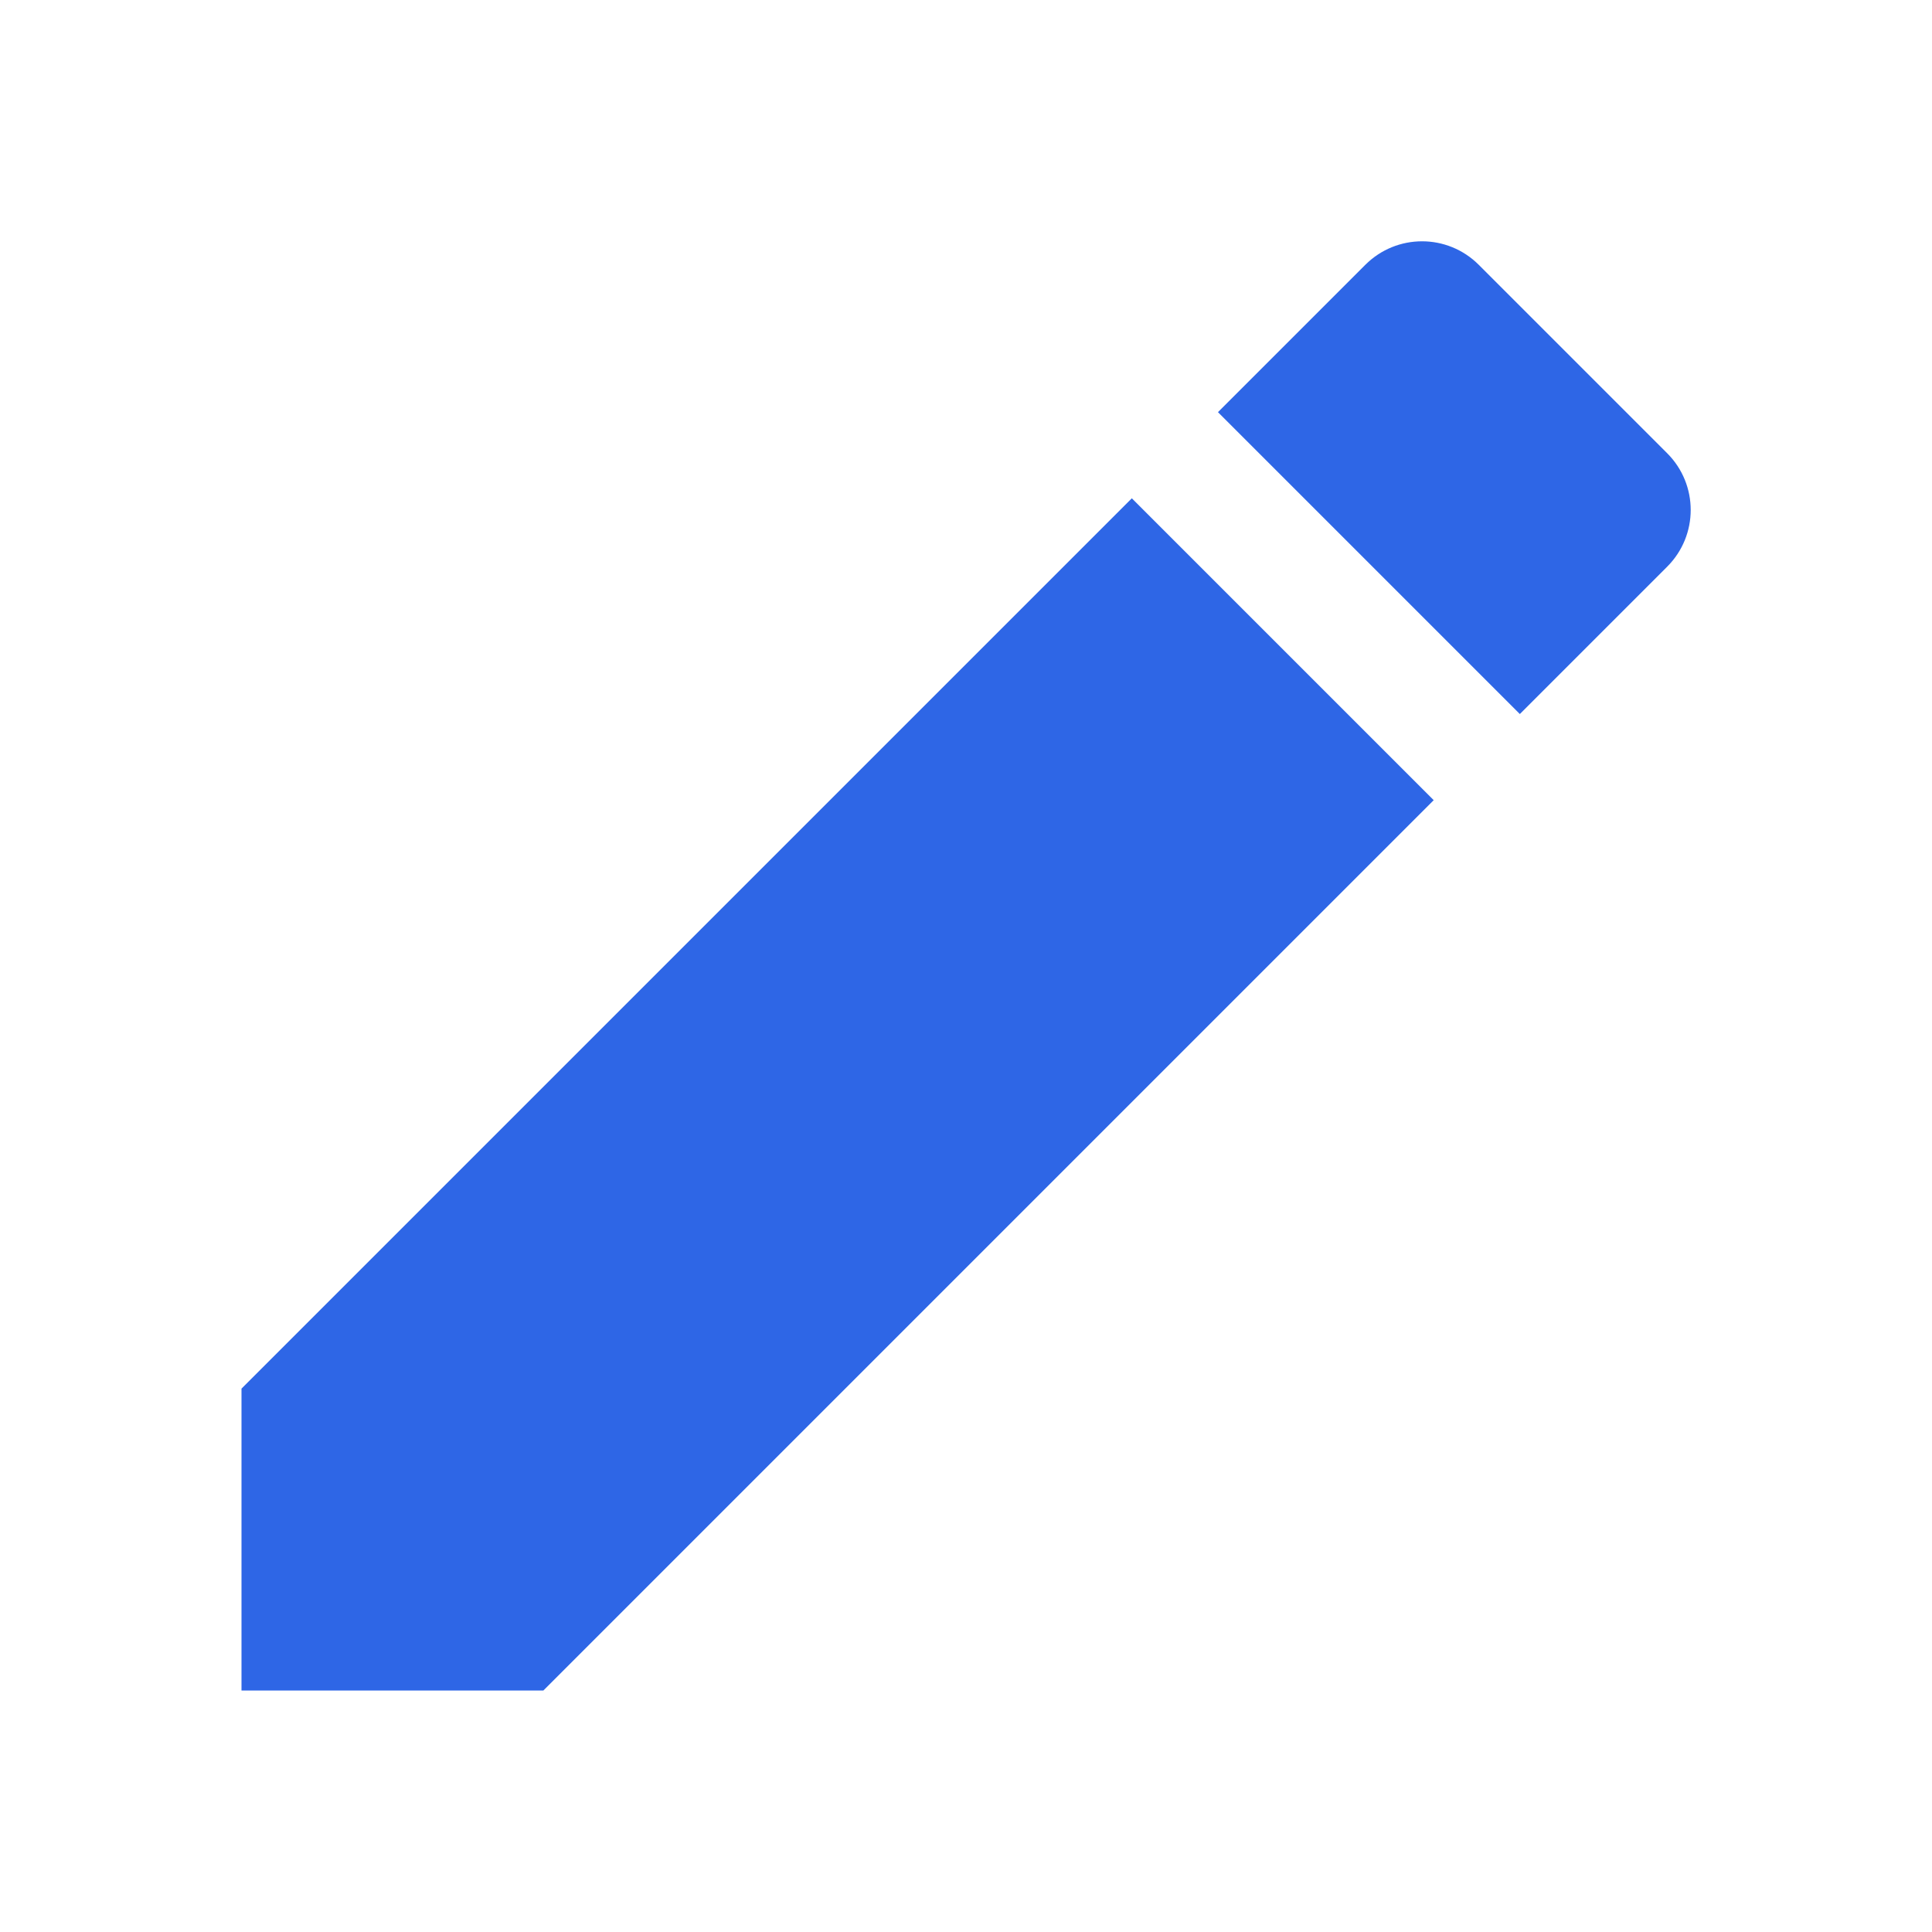
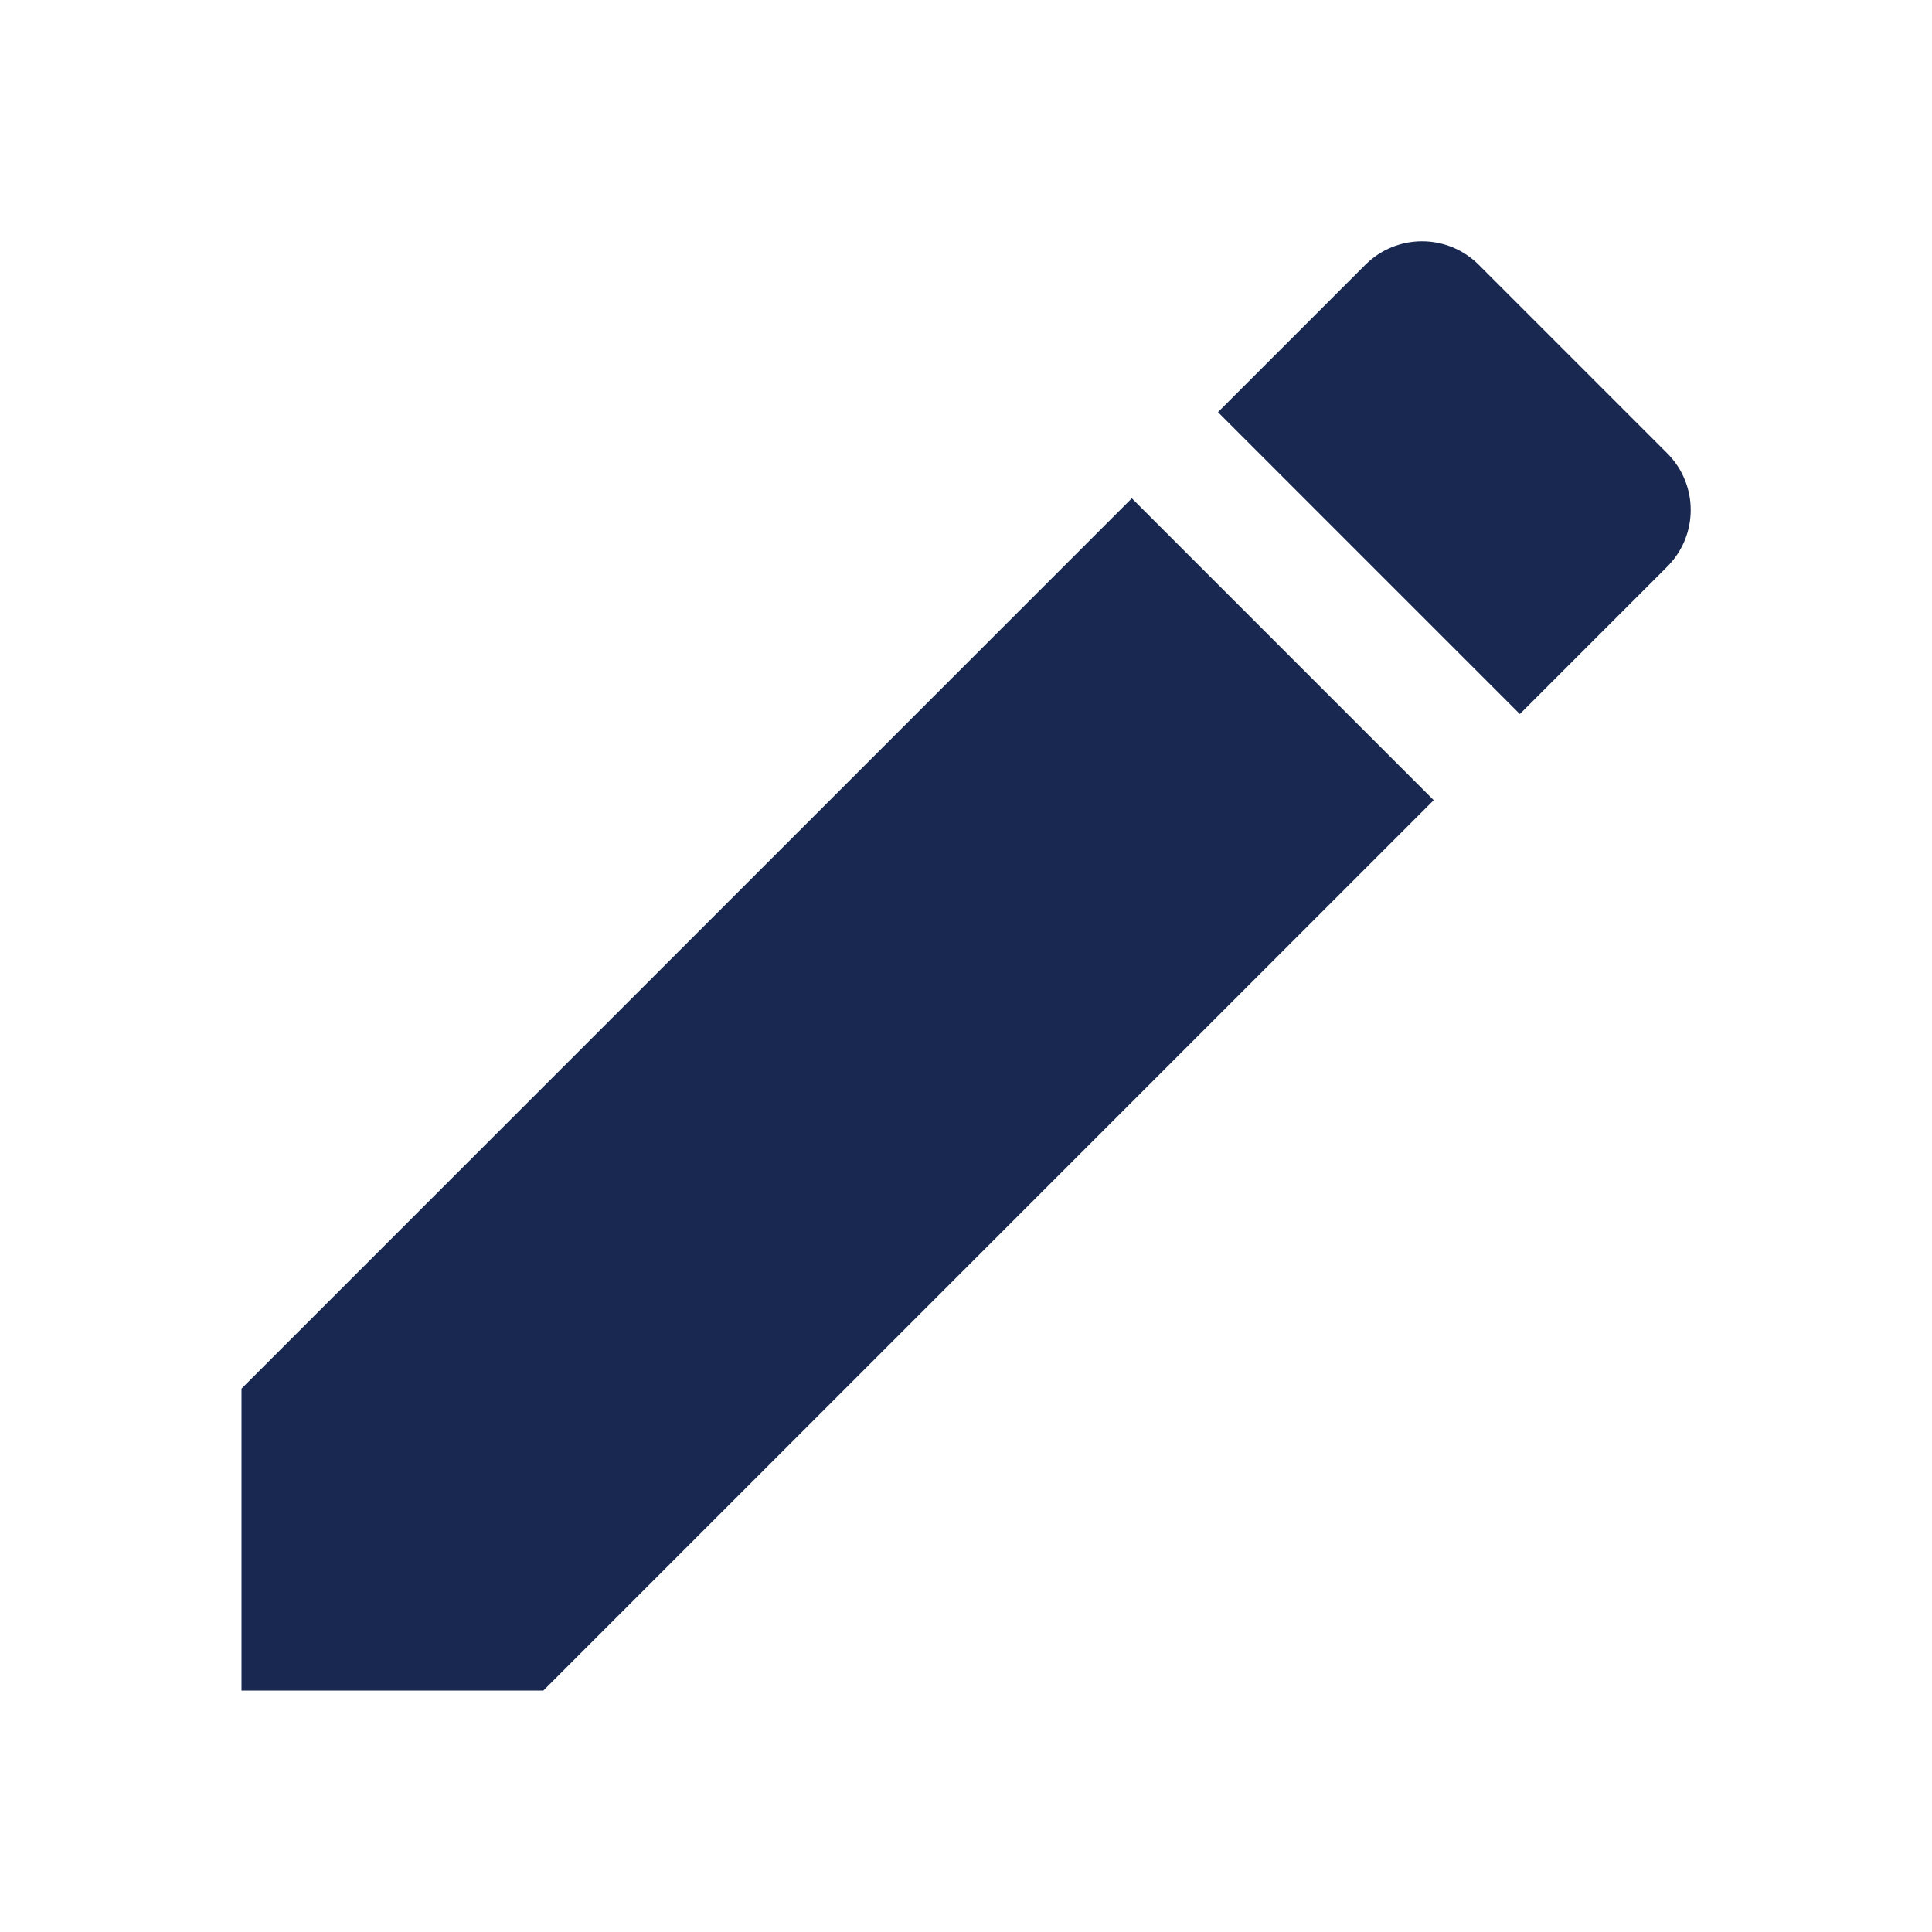
<svg xmlns="http://www.w3.org/2000/svg" width="24" height="24" viewBox="0 0 24 24" fill="none">
-   <path d="M3 17.25V21H6.75L17.81 9.94L14.06 6.19L3 17.25ZM20.71 7.04C21.1 6.65 21.1 6.02 20.71 5.63L18.37 3.29C17.98 2.9 17.35 2.9 16.96 3.29L15.13 5.12L18.88 8.87L20.71 7.04V7.04Z" fill="#2E66E6" />
+   <path d="M3 17.25V21H6.75L17.81 9.94L14.06 6.19L3 17.25ZM20.71 7.04C21.1 6.65 21.1 6.02 20.71 5.63L18.37 3.29C17.98 2.9 17.35 2.9 16.96 3.29L15.13 5.12L18.88 8.87L20.71 7.04V7.04Z" fill="#192851" />
</svg>
